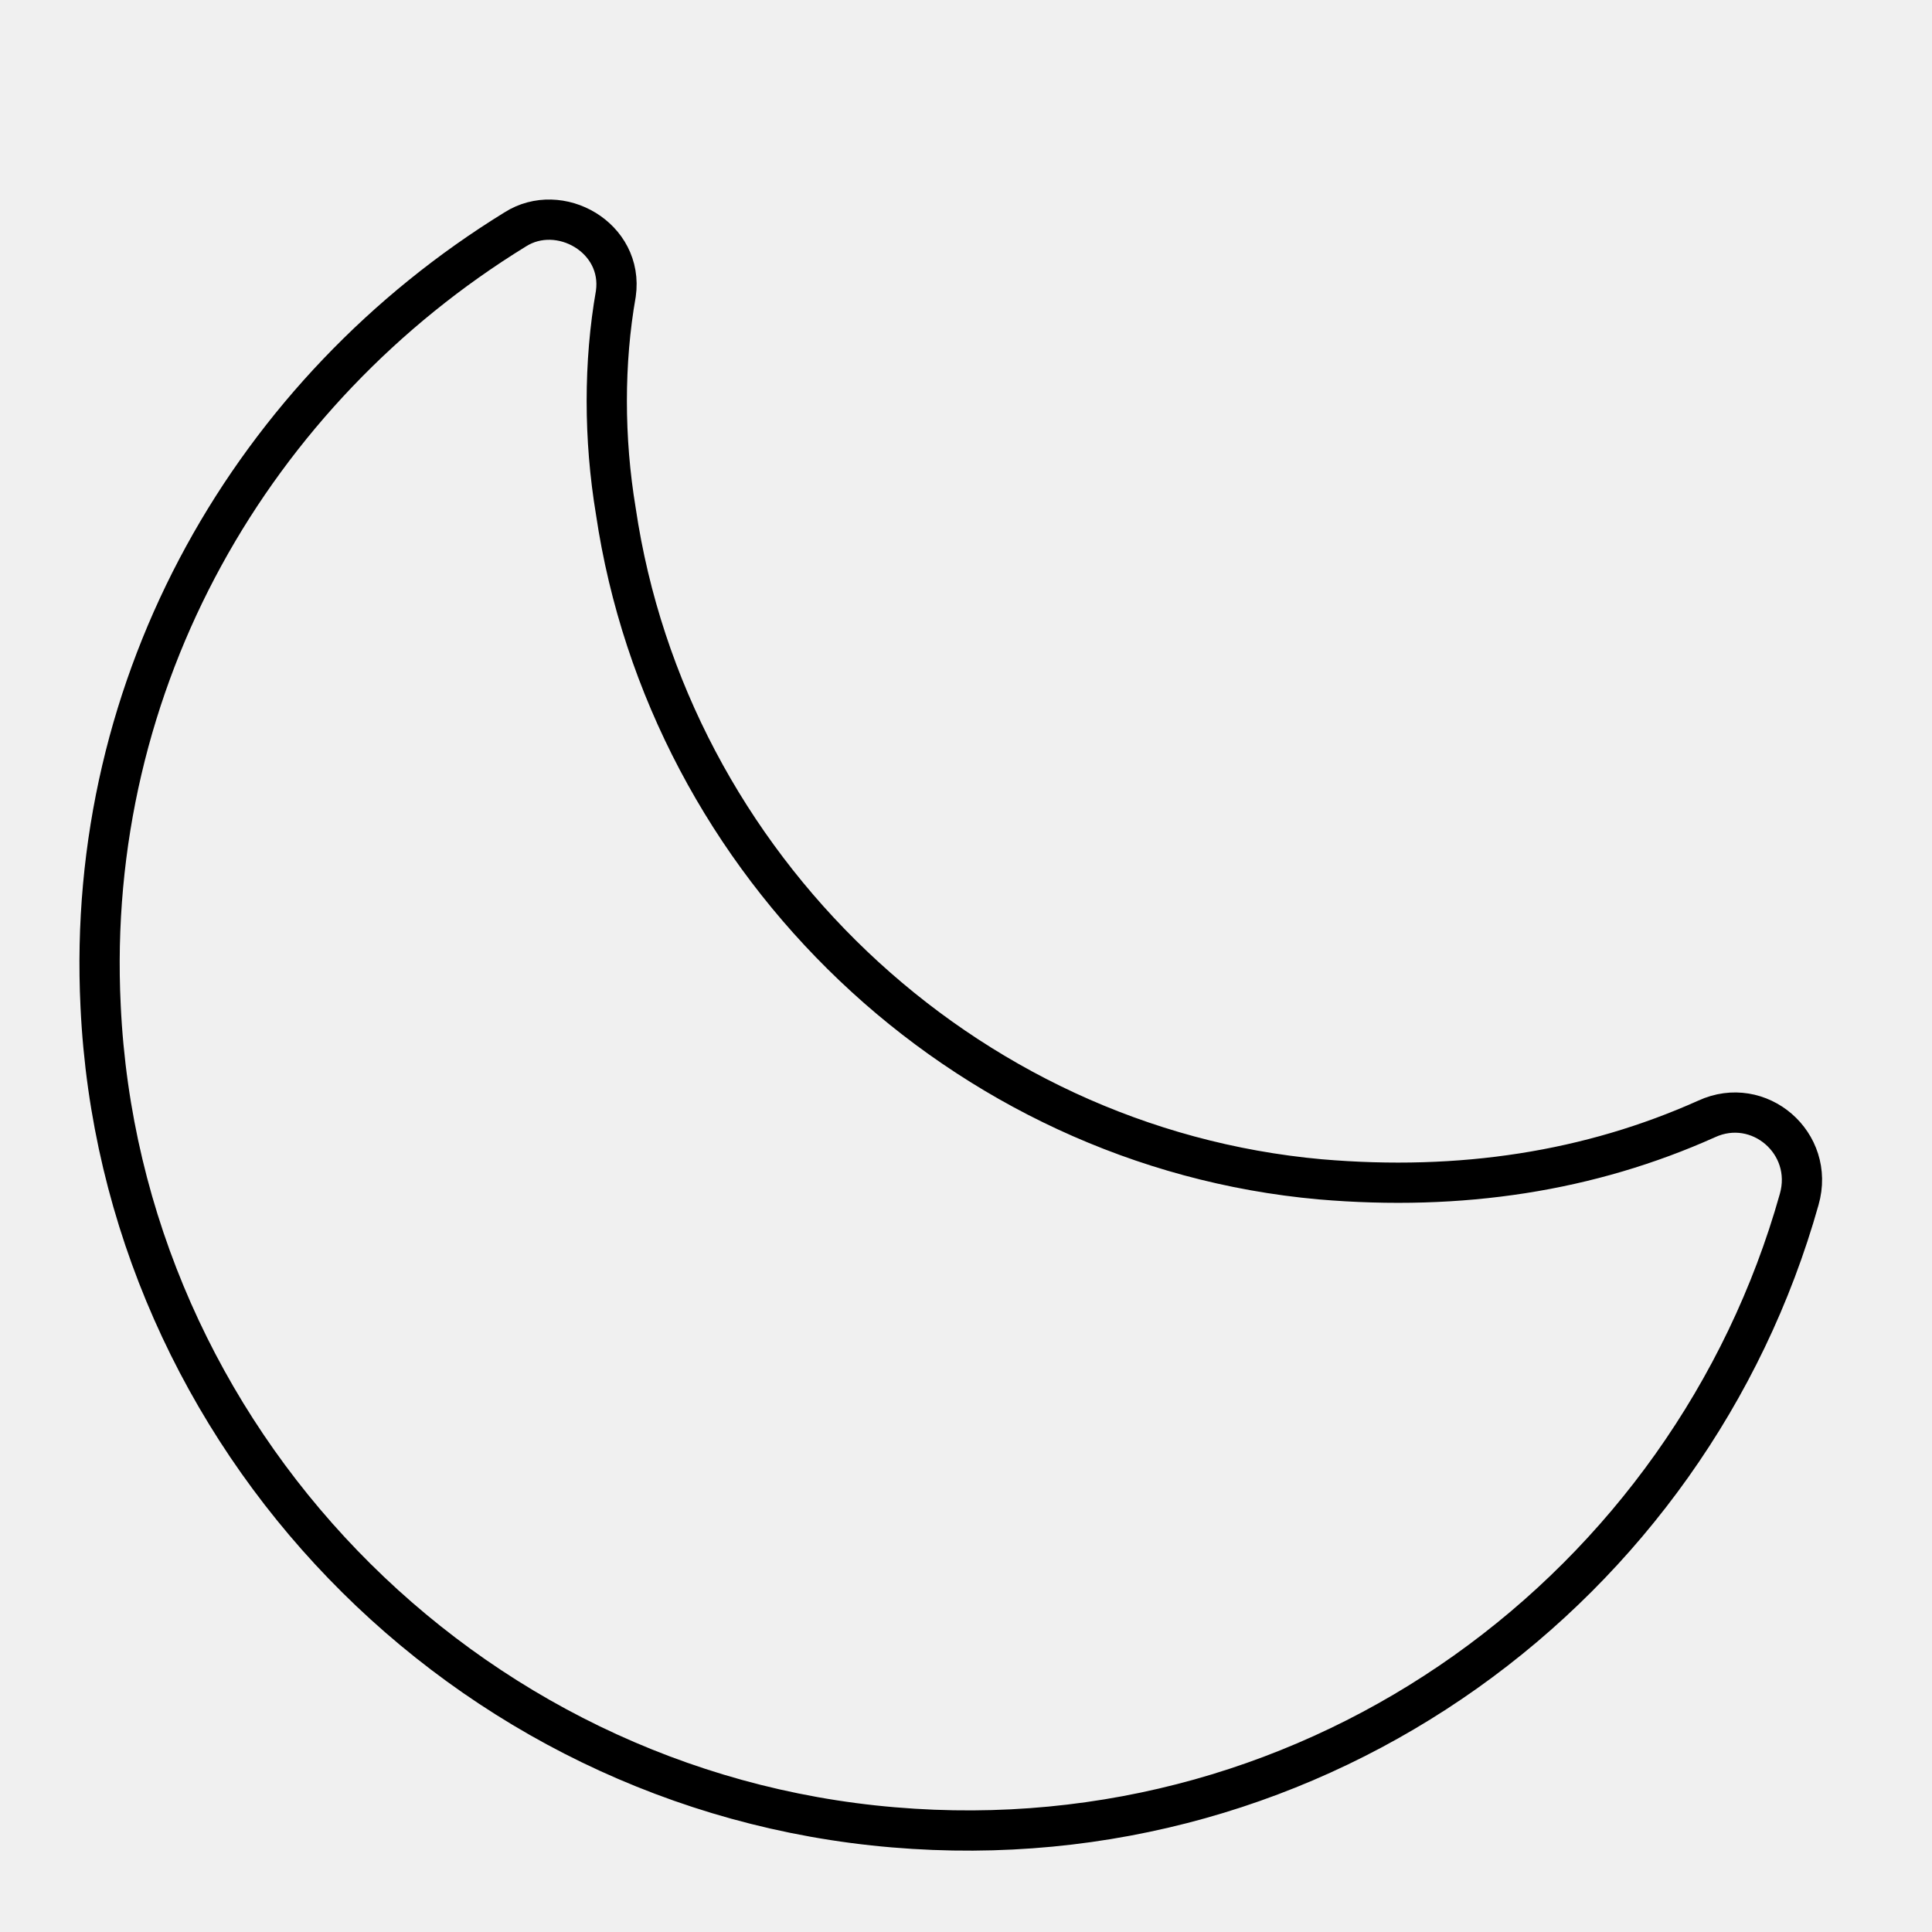
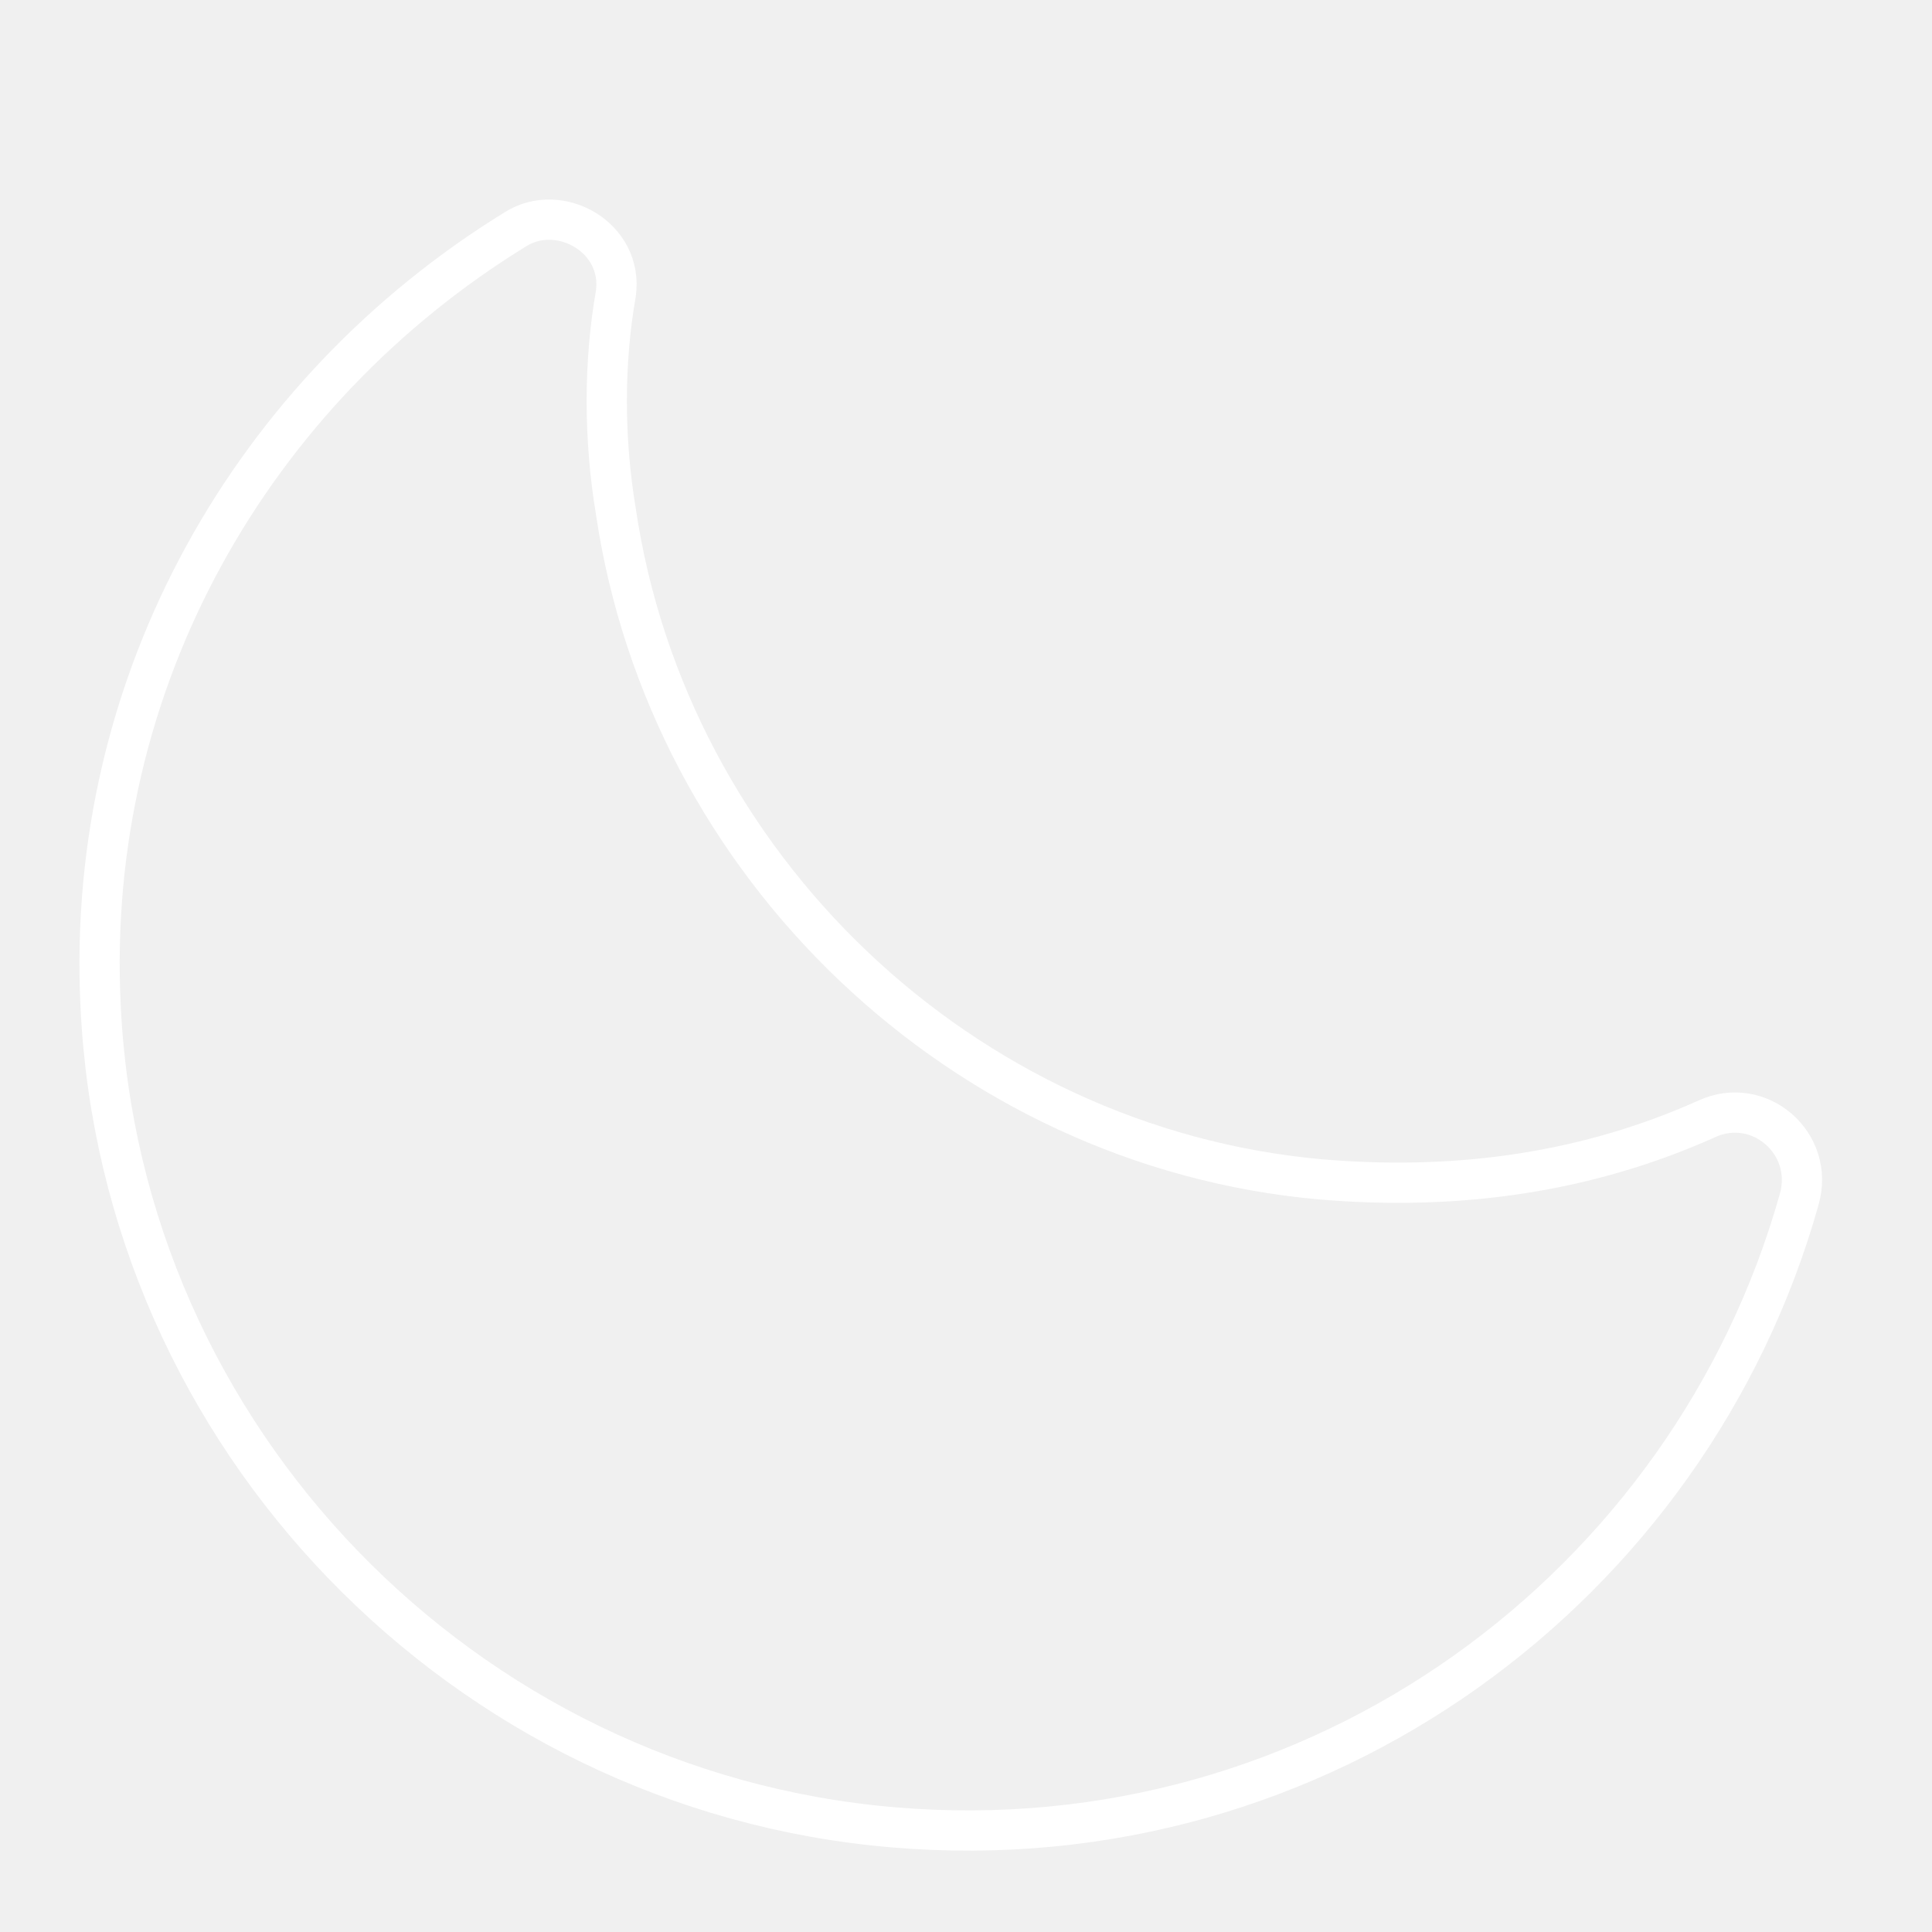
<svg xmlns="http://www.w3.org/2000/svg" width="800px" height="800px" viewBox="0 0 48 48" id="b">
  <defs>
-     <style>.c{fill:none;stroke:#000000;stroke-linecap:round;stroke-linejoin:round;}</style>
+     <style>.c{fill:none;stroke:#FFFFFF;stroke-linecap:round;stroke-linejoin:round;}</style>
  </defs>
  <path class="c" d="m32.8,29.3c-8.9-.8-16.2-7.8-17.5-16.6-.3-1.8-.3-3.7,0-5.4.2-1.4-1.4-2.3-2.5-1.6C6.3,9.7,2.1,16.9,2.5,25c.5,10.7,9,19.5,19.7,20.4,10.6.9,19.8-6,22.5-15.6.4-1.4-1-2.6-2.3-2-2.9,1.3-6.1,1.8-9.6,1.5Z" />
</svg>
